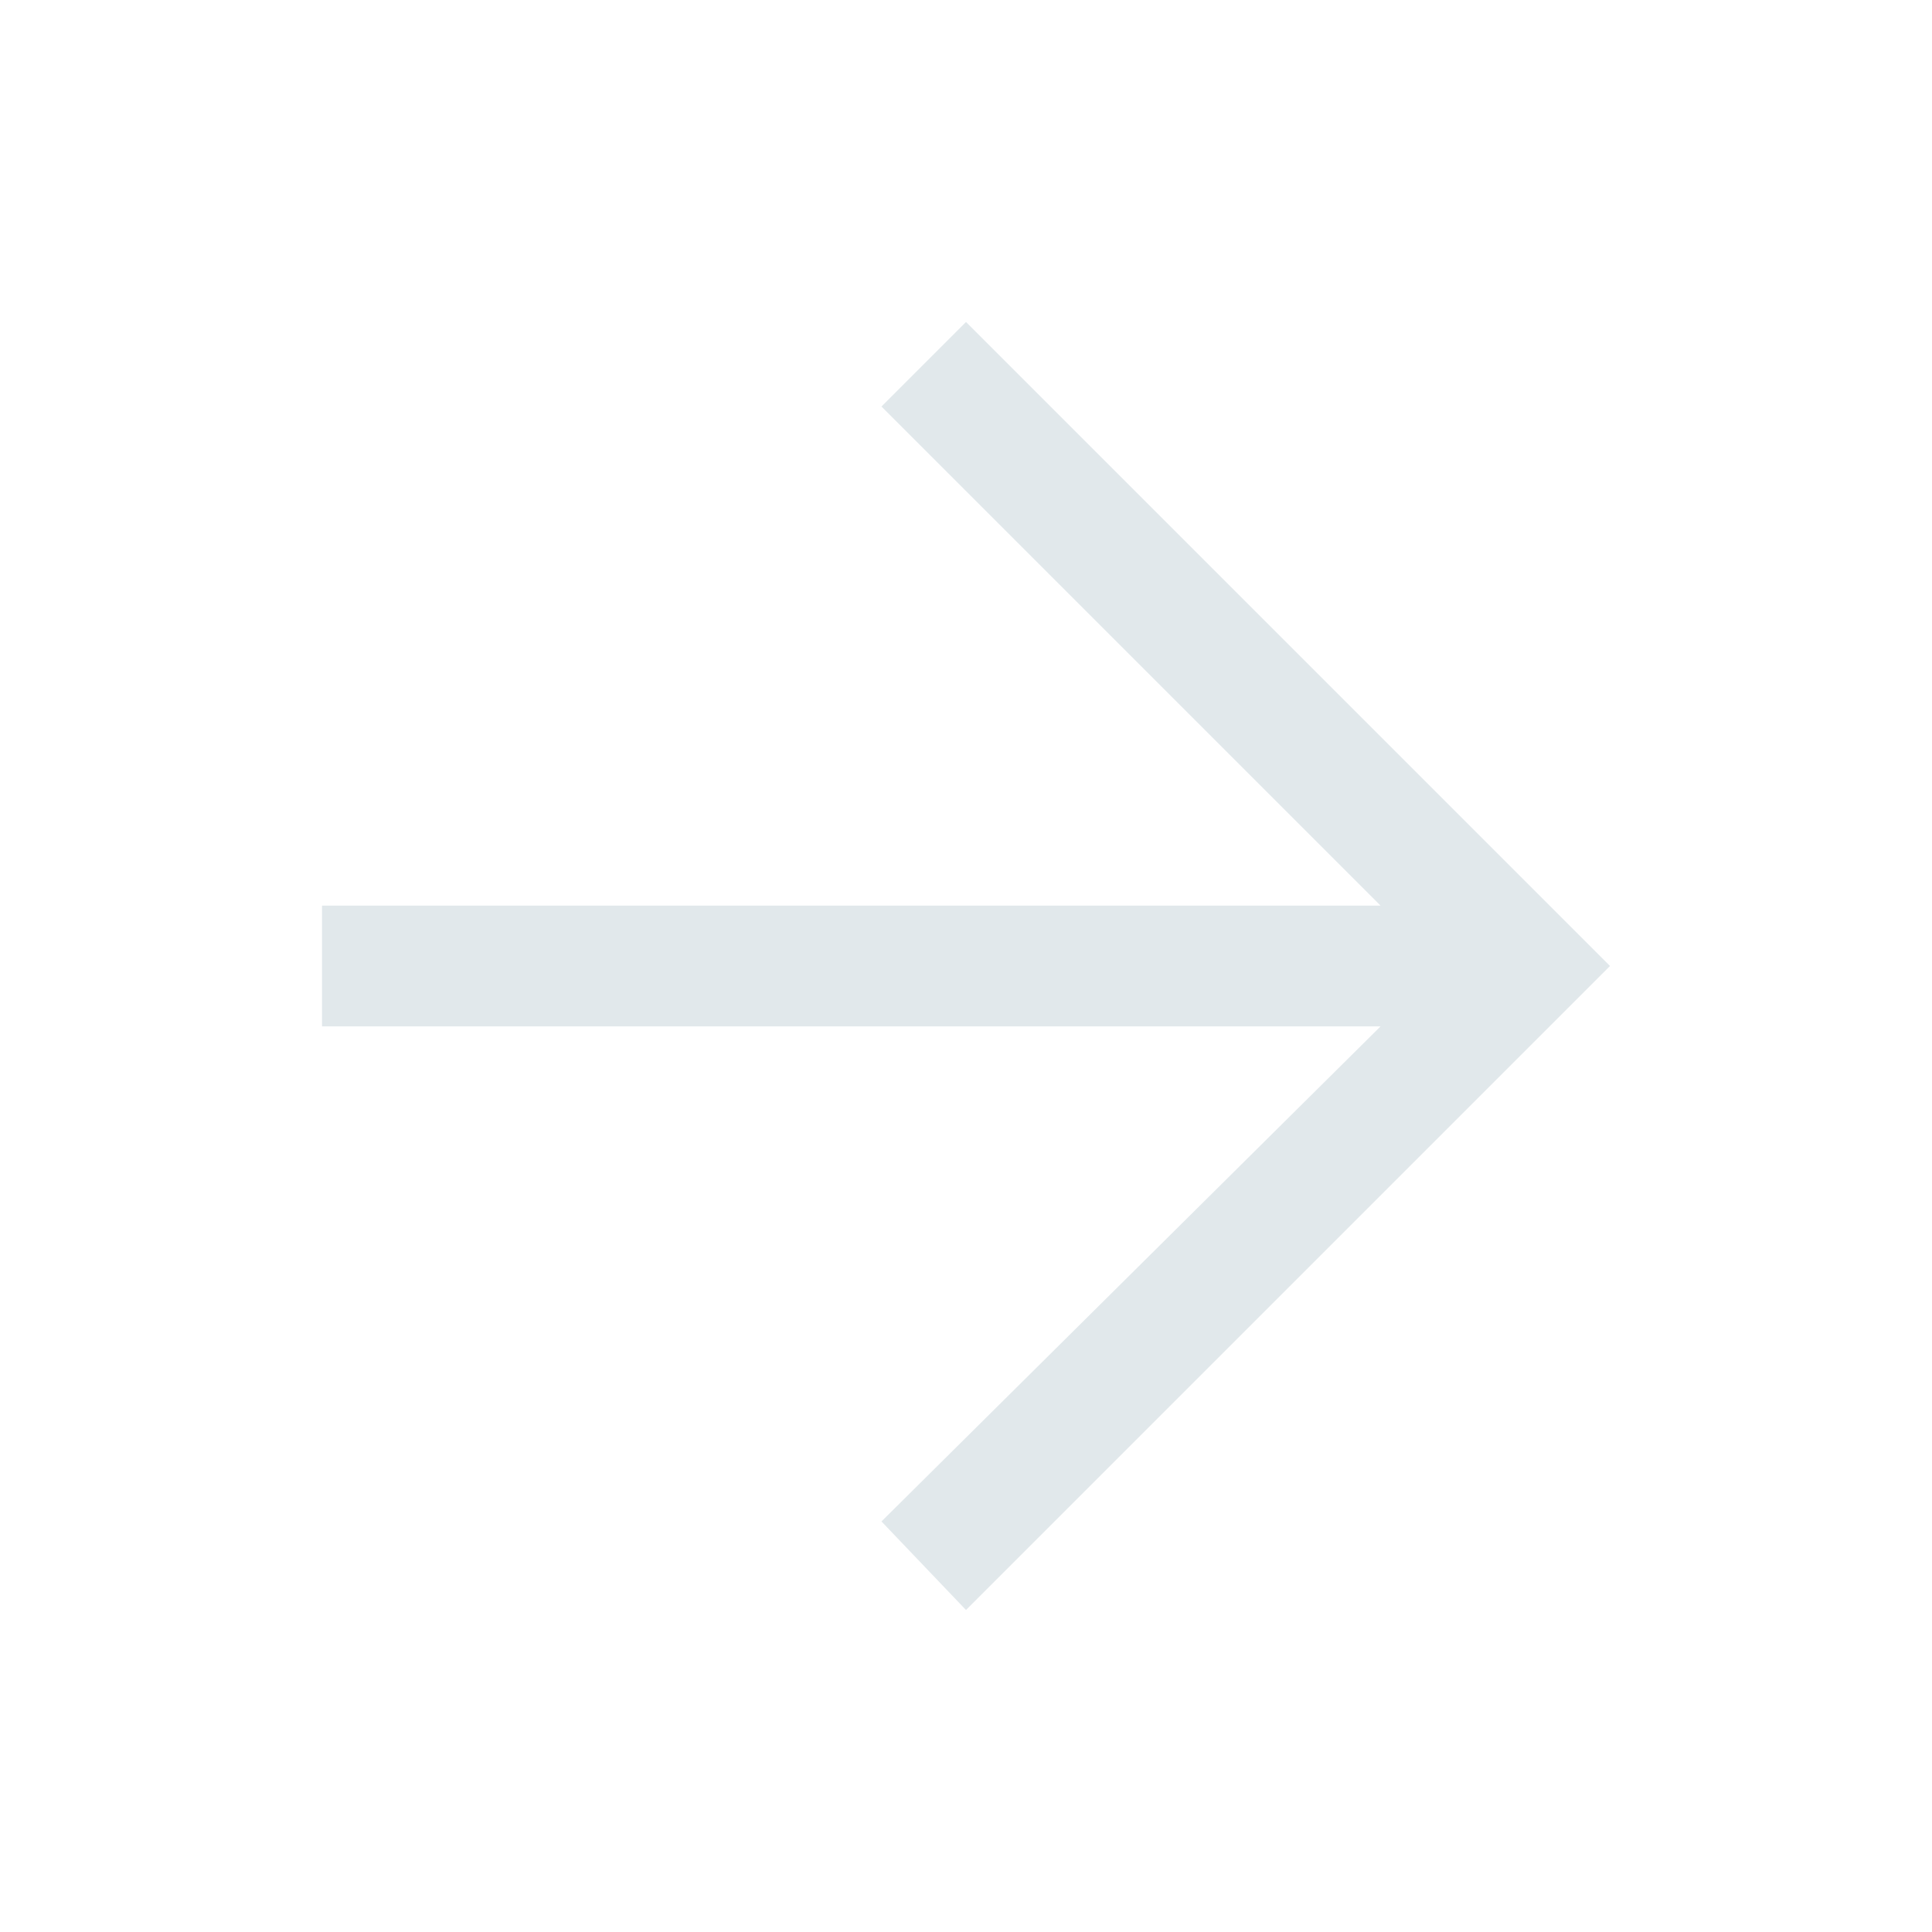
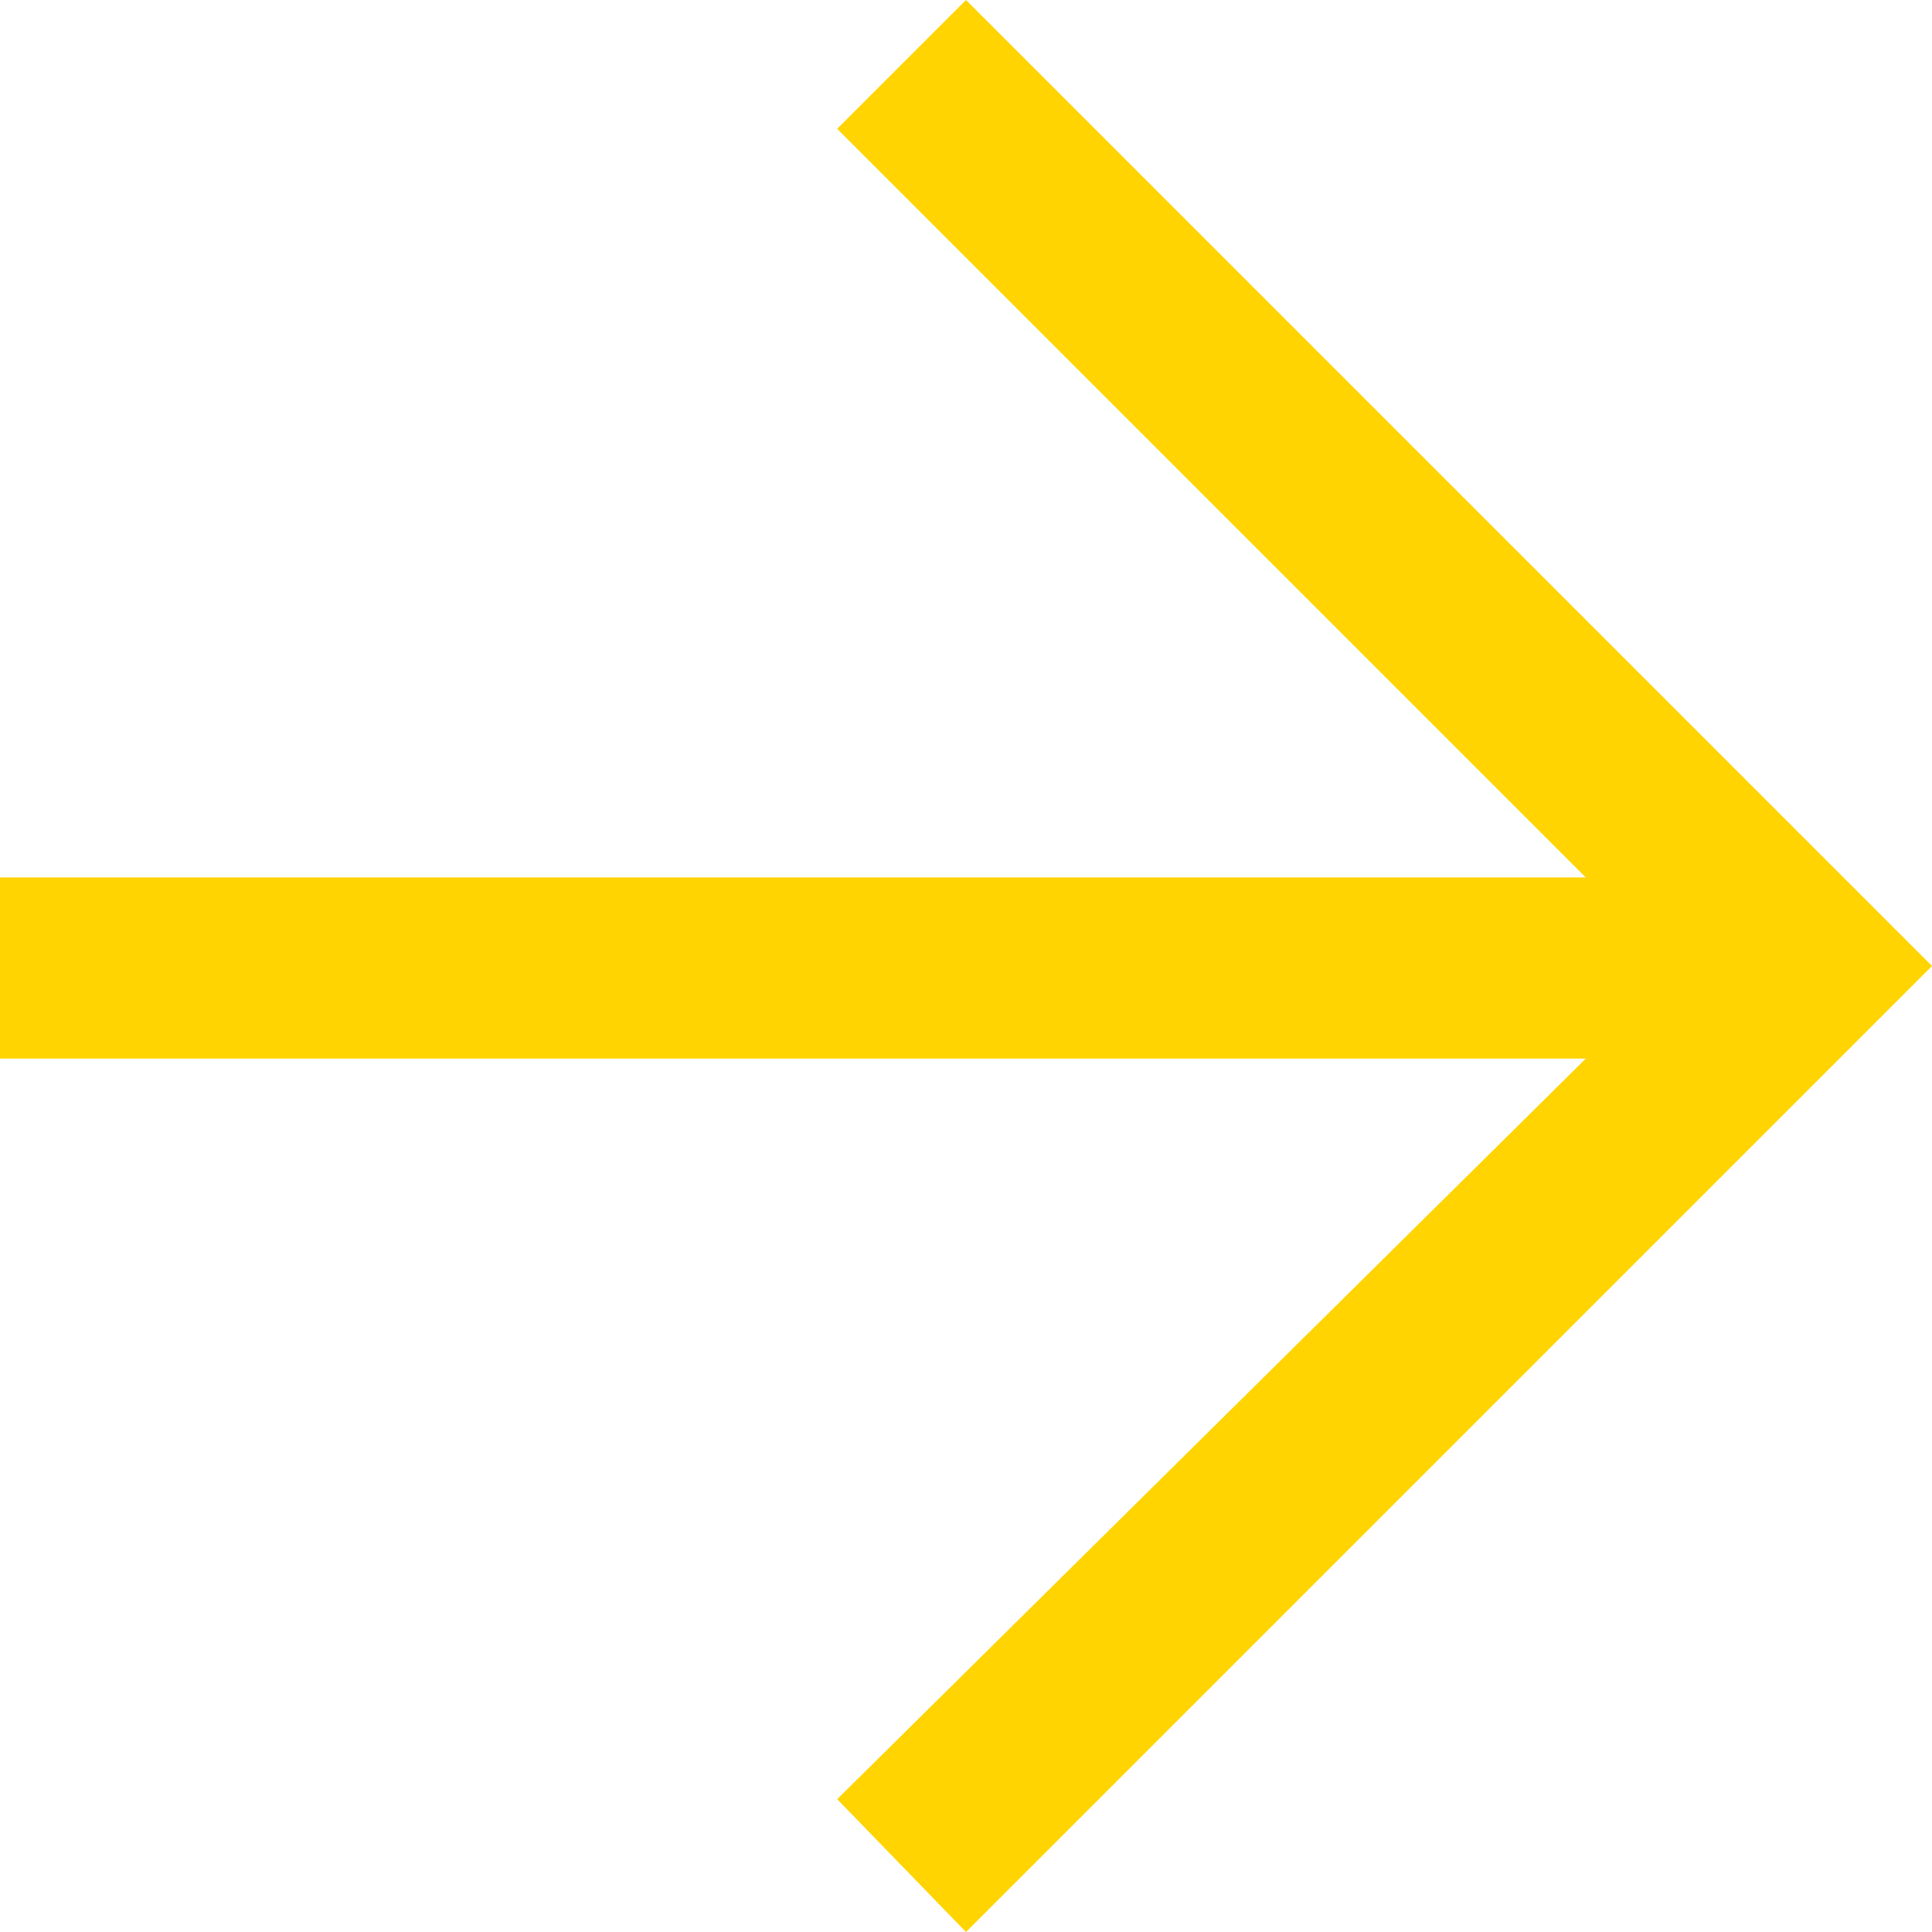
<svg xmlns="http://www.w3.org/2000/svg" version="1.1" id="Layer_1" x="0px" y="0px" viewBox="0 0 48 48" style="enable-background:new 0 0 48 48;" xml:space="preserve">
  <style type="text/css">
- 	.st0{fill:#E1E8EB;}
+ 	.st0{fill:#FFD400;}
</style>
-   <path class="st0" d="M24,40l-2.1-2.2l12.4-12.3H8v-3h26.3L21.9,10.1L24,8l16,16L24,40z" />
+   <path class="st0" d="M24,48l-3.2-3.3l18.6-18.4H0v-4.5h39.4L20.8,3.2L24,0l24,24L24,48z" />
</svg>
